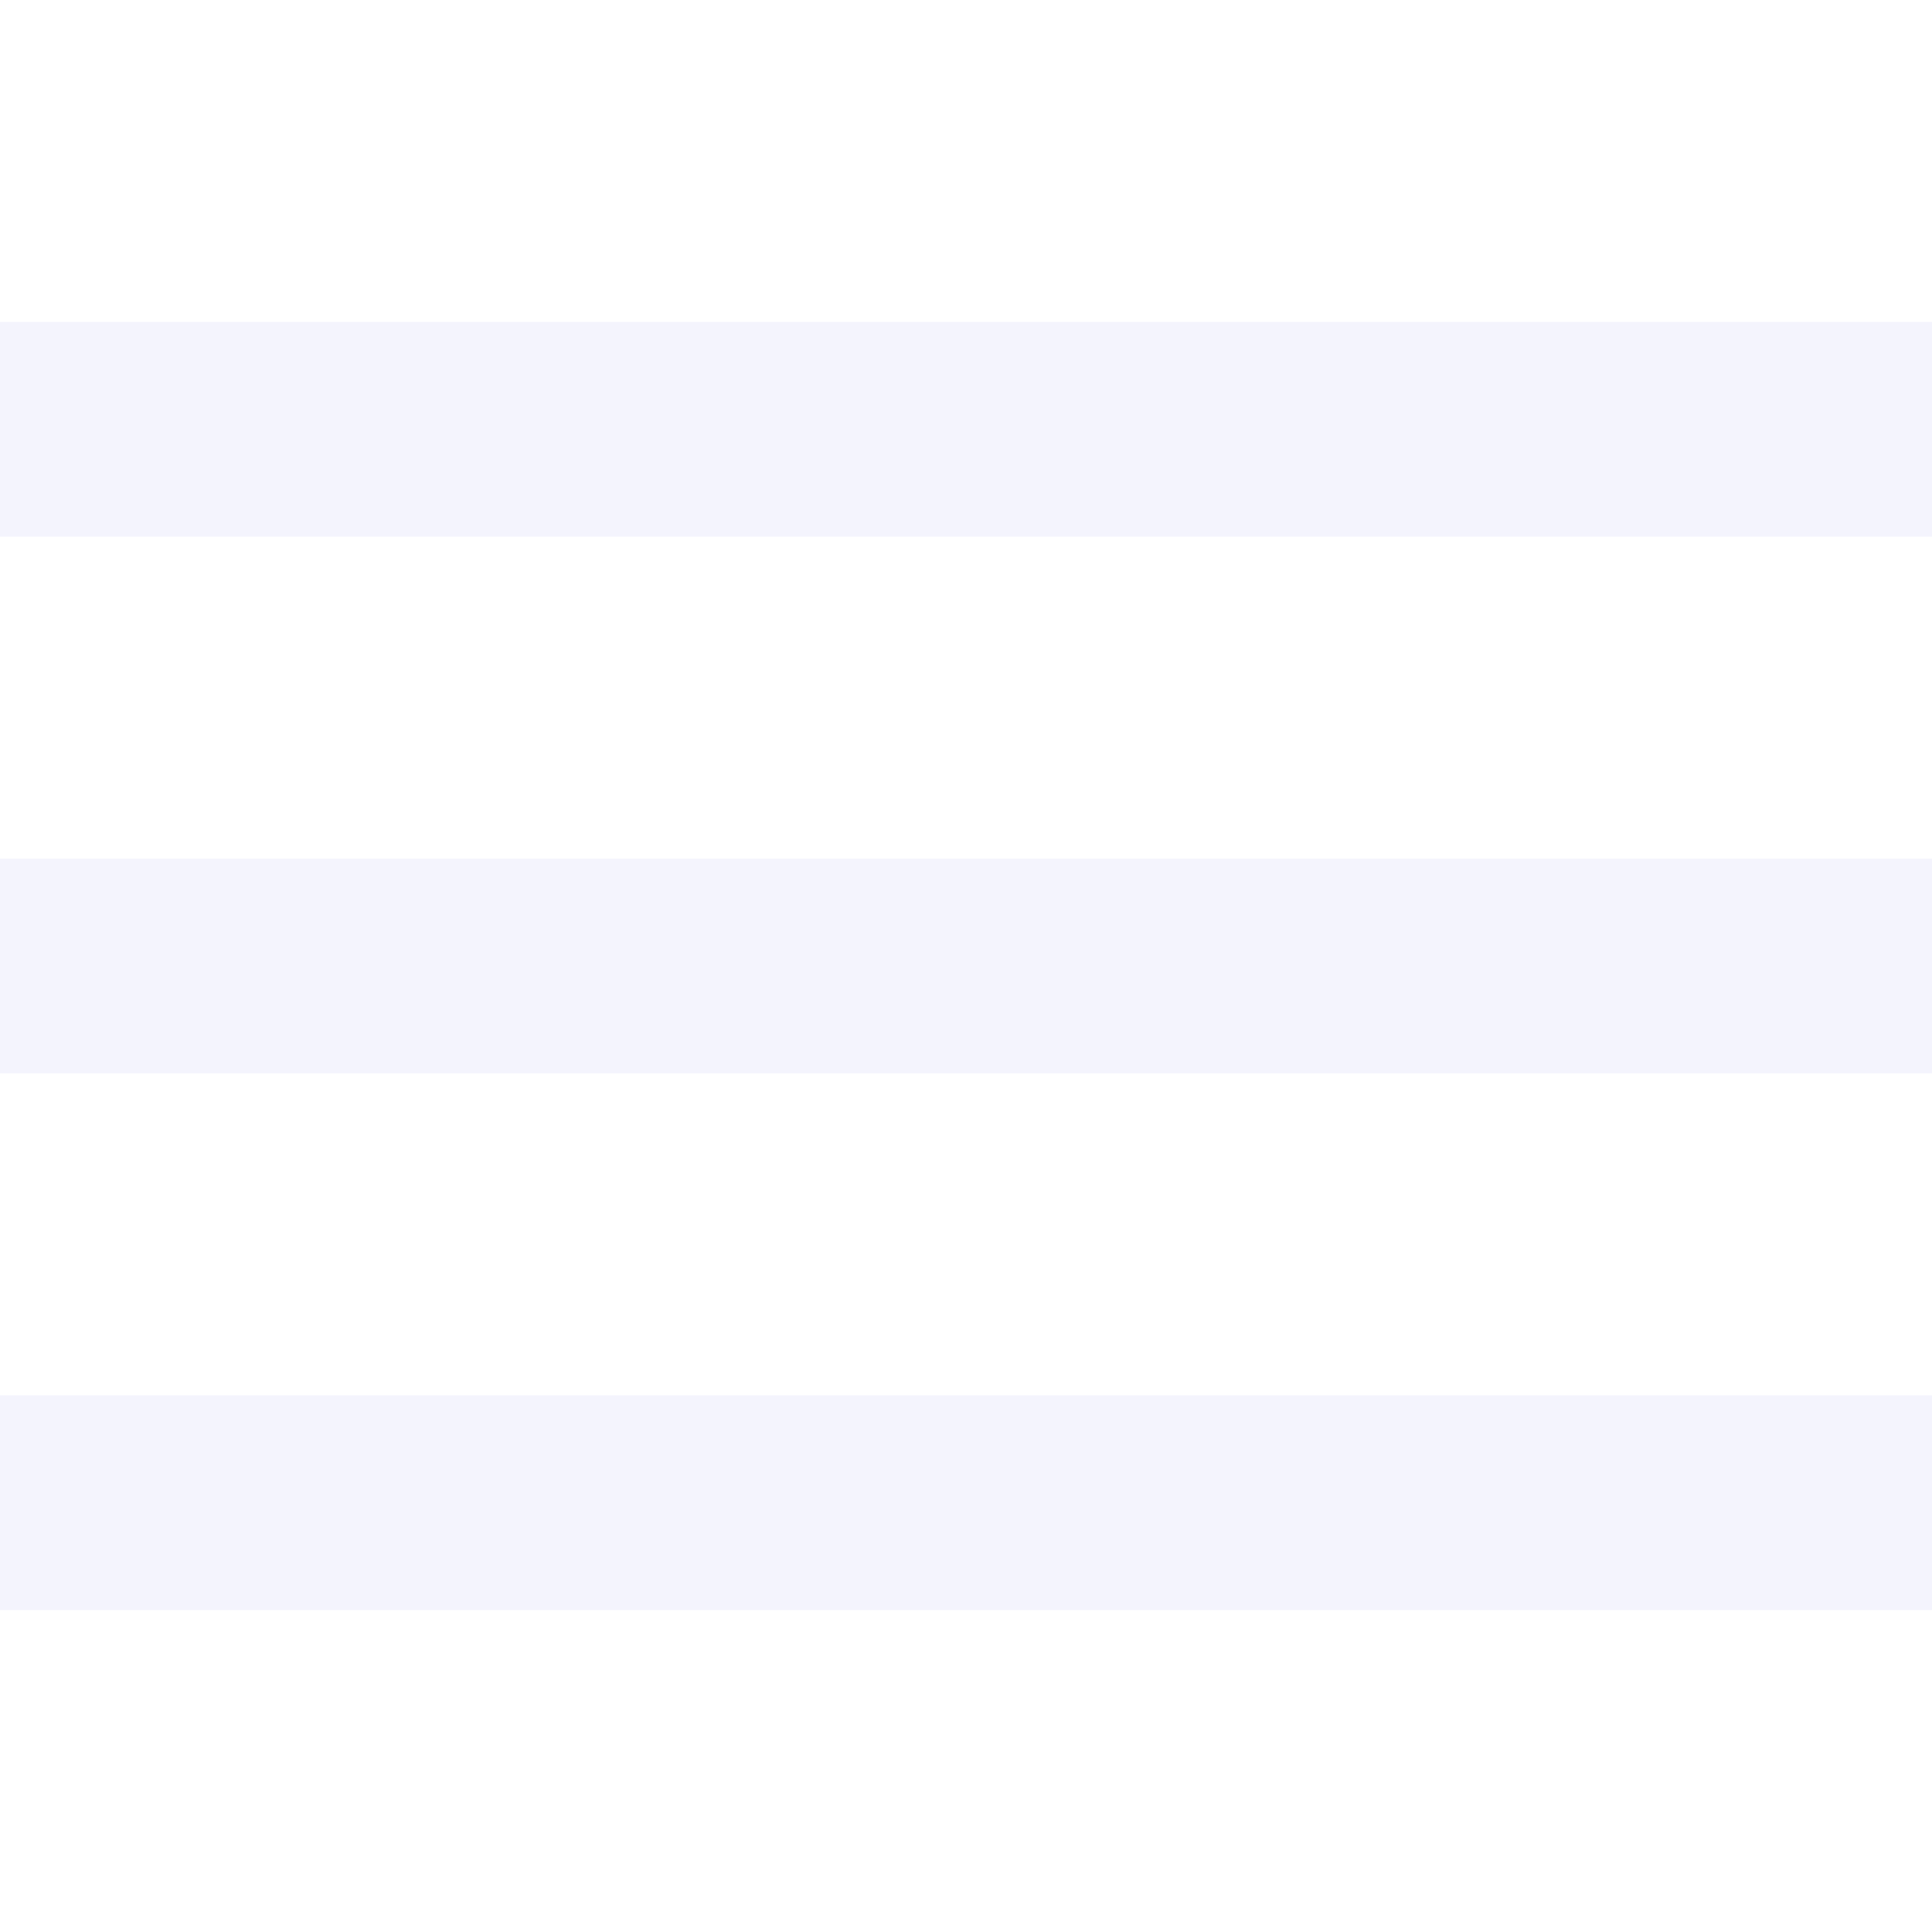
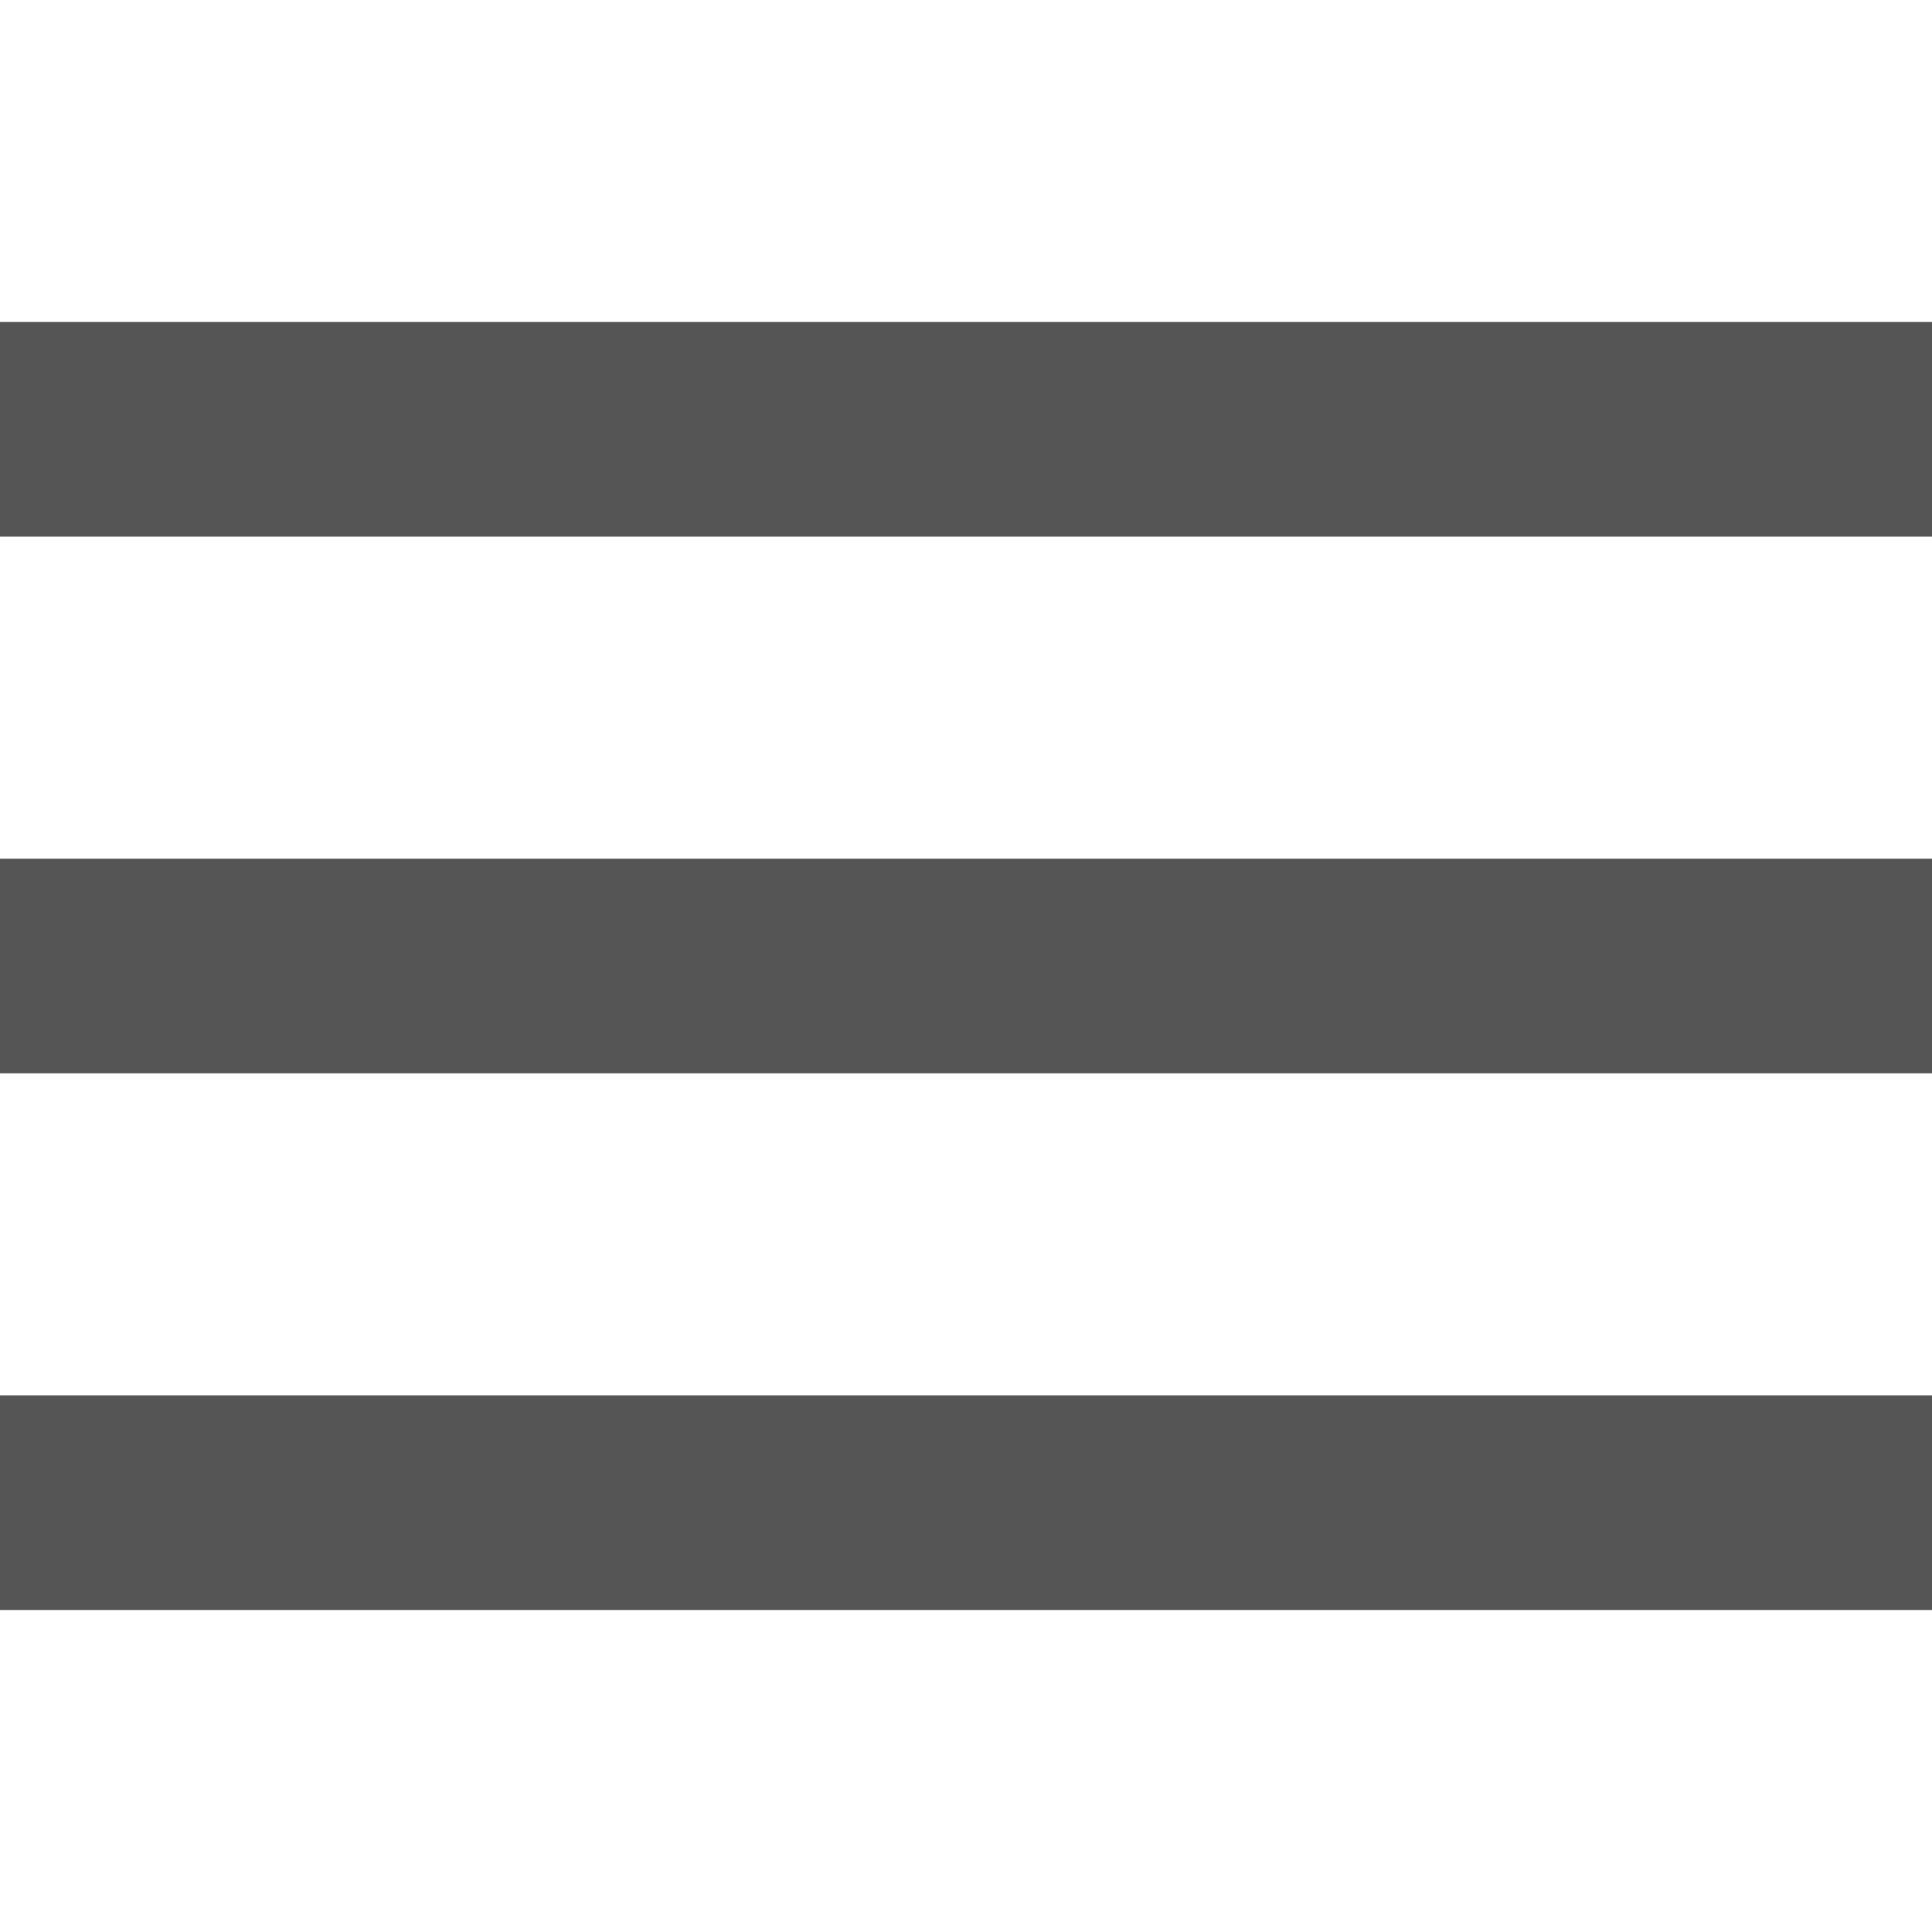
<svg xmlns="http://www.w3.org/2000/svg" version="1.1" id="Capa_1" x="0px" y="0px" width="512px" height="512px" viewBox="0 0 459 459" style="enable-background:new 0 0 459 459;" xml:space="preserve" class="">
  <g>
    <g>
      <g id="menu">
-         <path d="M0,382.5h459v-51H0V382.5z M0,255h459v-51H0V255z M0,76.5v51h459v-51H0z" data-original="#000000" class="active-path" data-old_color="#000000" fill="#F4F4FD" />
+         <path d="M0,382.5h459v-51H0V382.5z M0,255h459v-51H0V255z M0,76.5v51h459v-51H0z" data-original="#000000" class="active-path" data-old_color="#000000" fill="#555555" />
      </g>
    </g>
  </g>
</svg>
